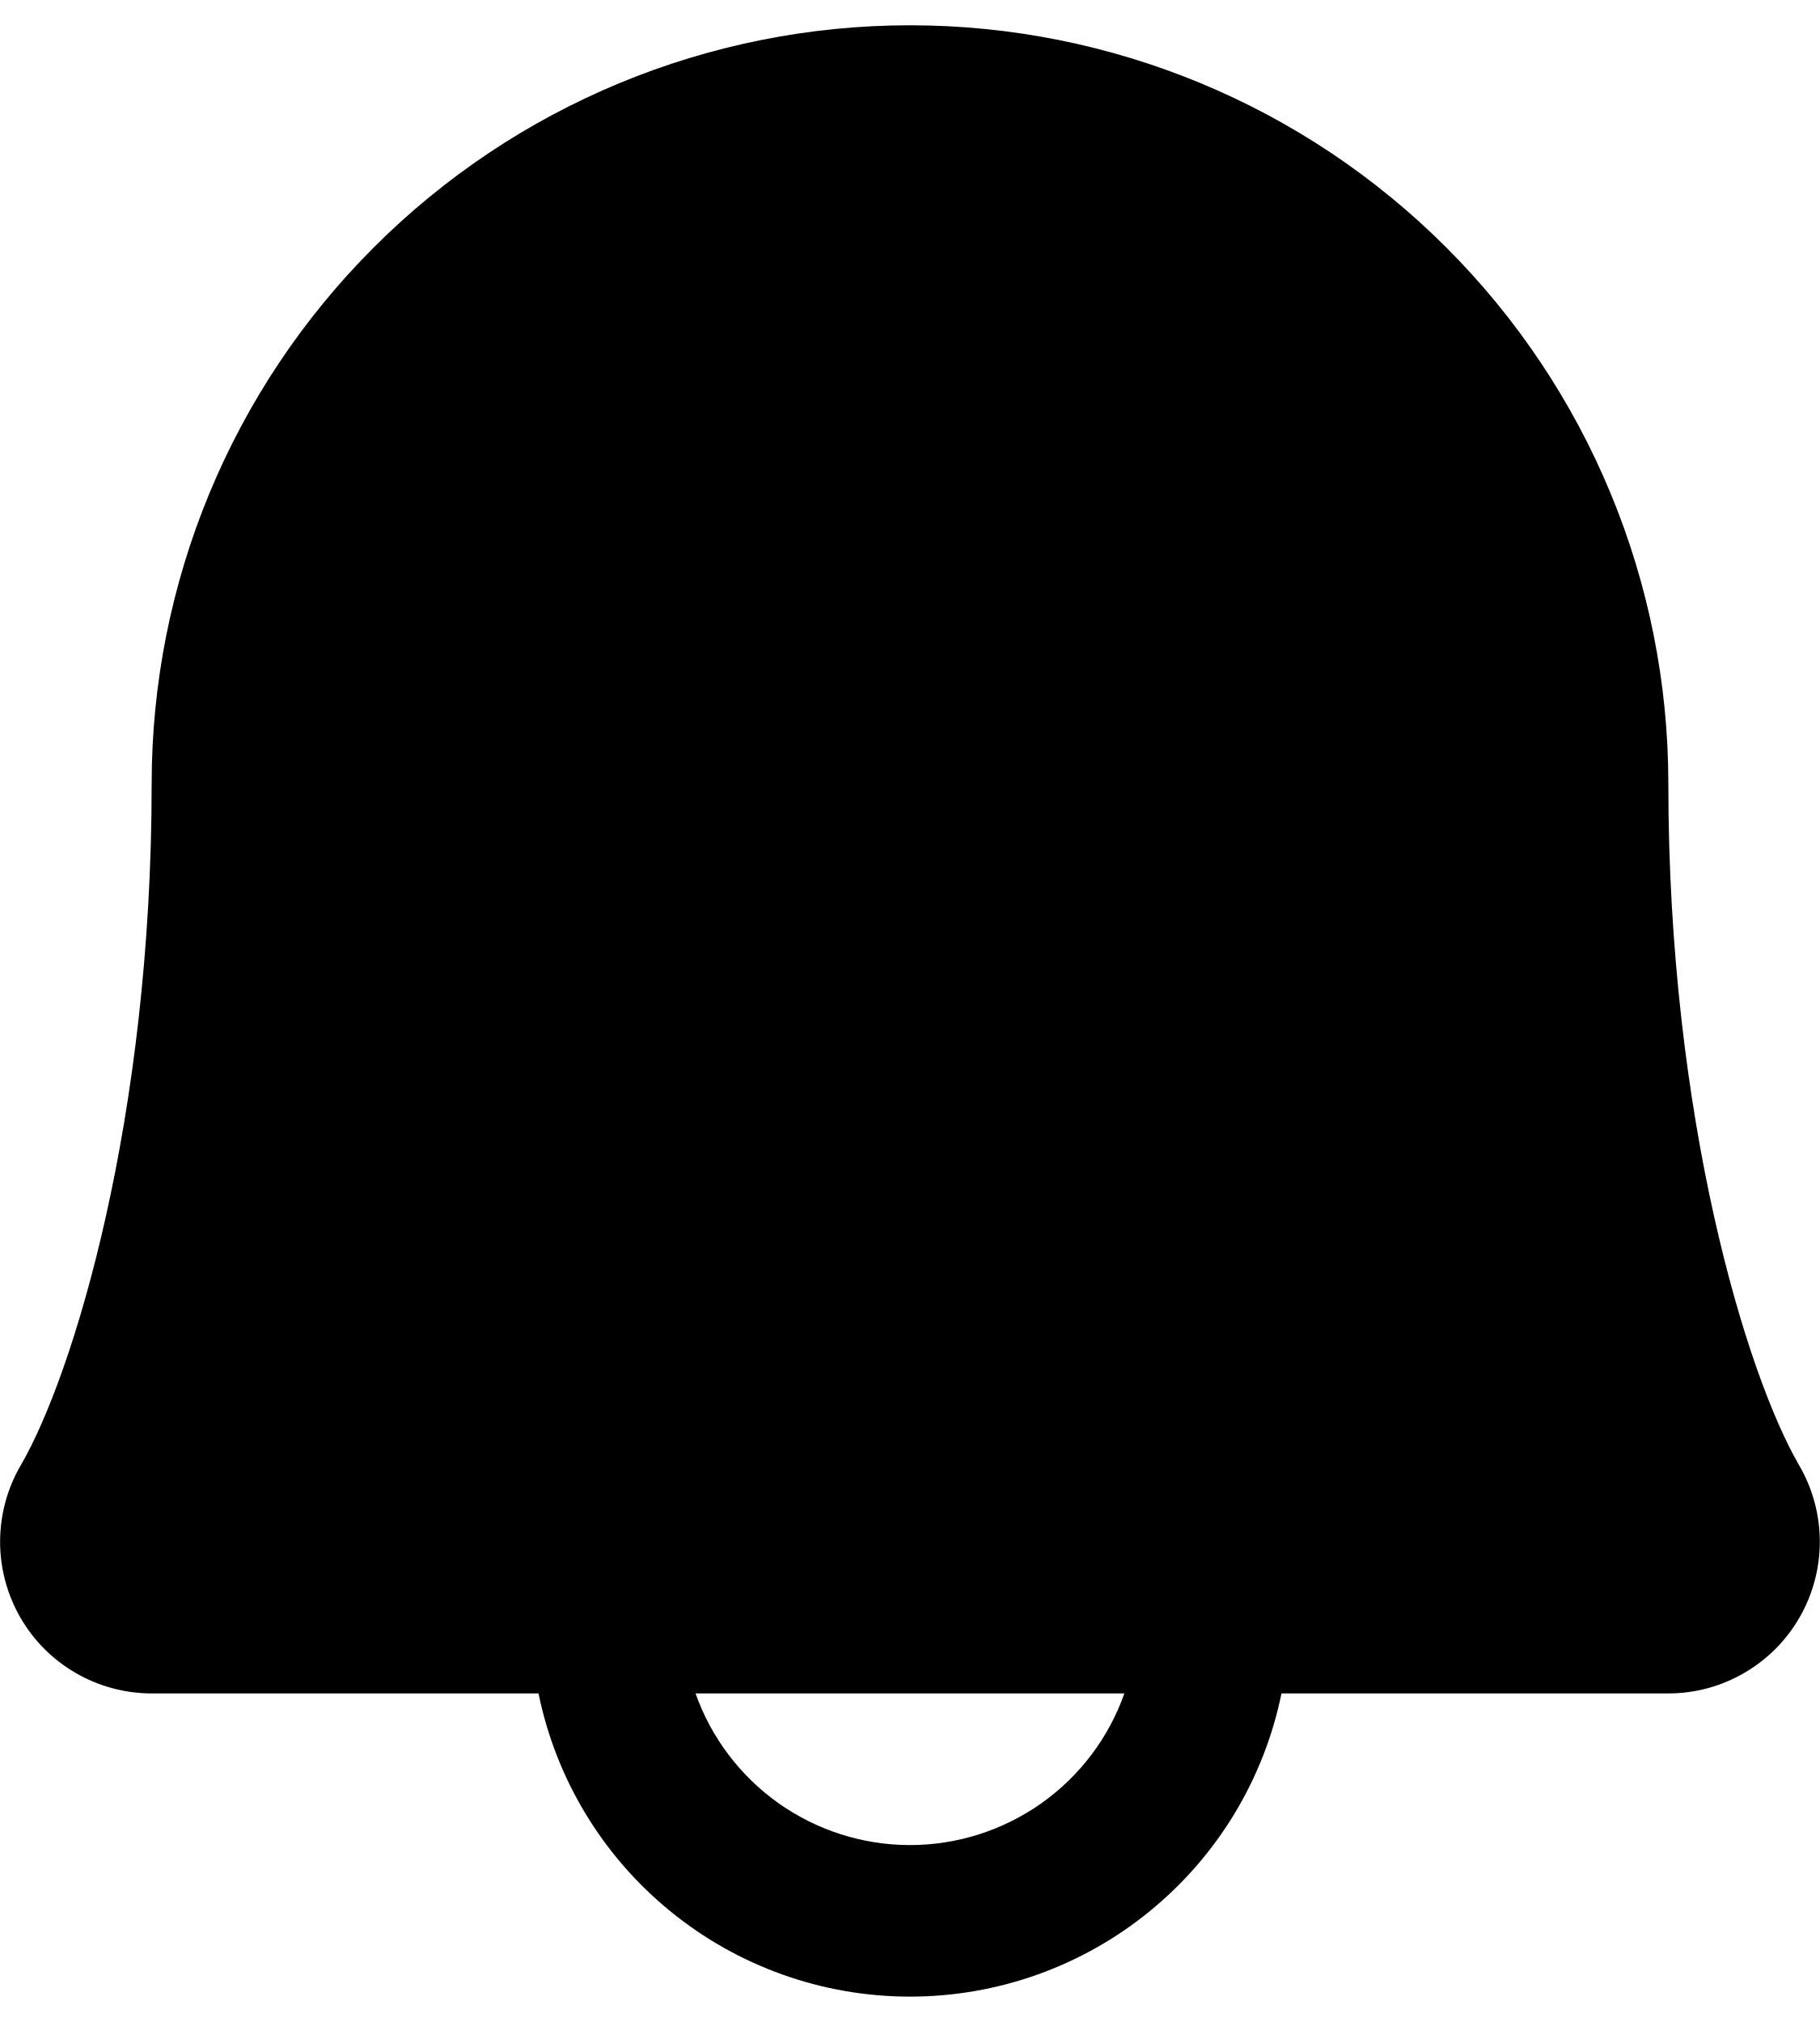
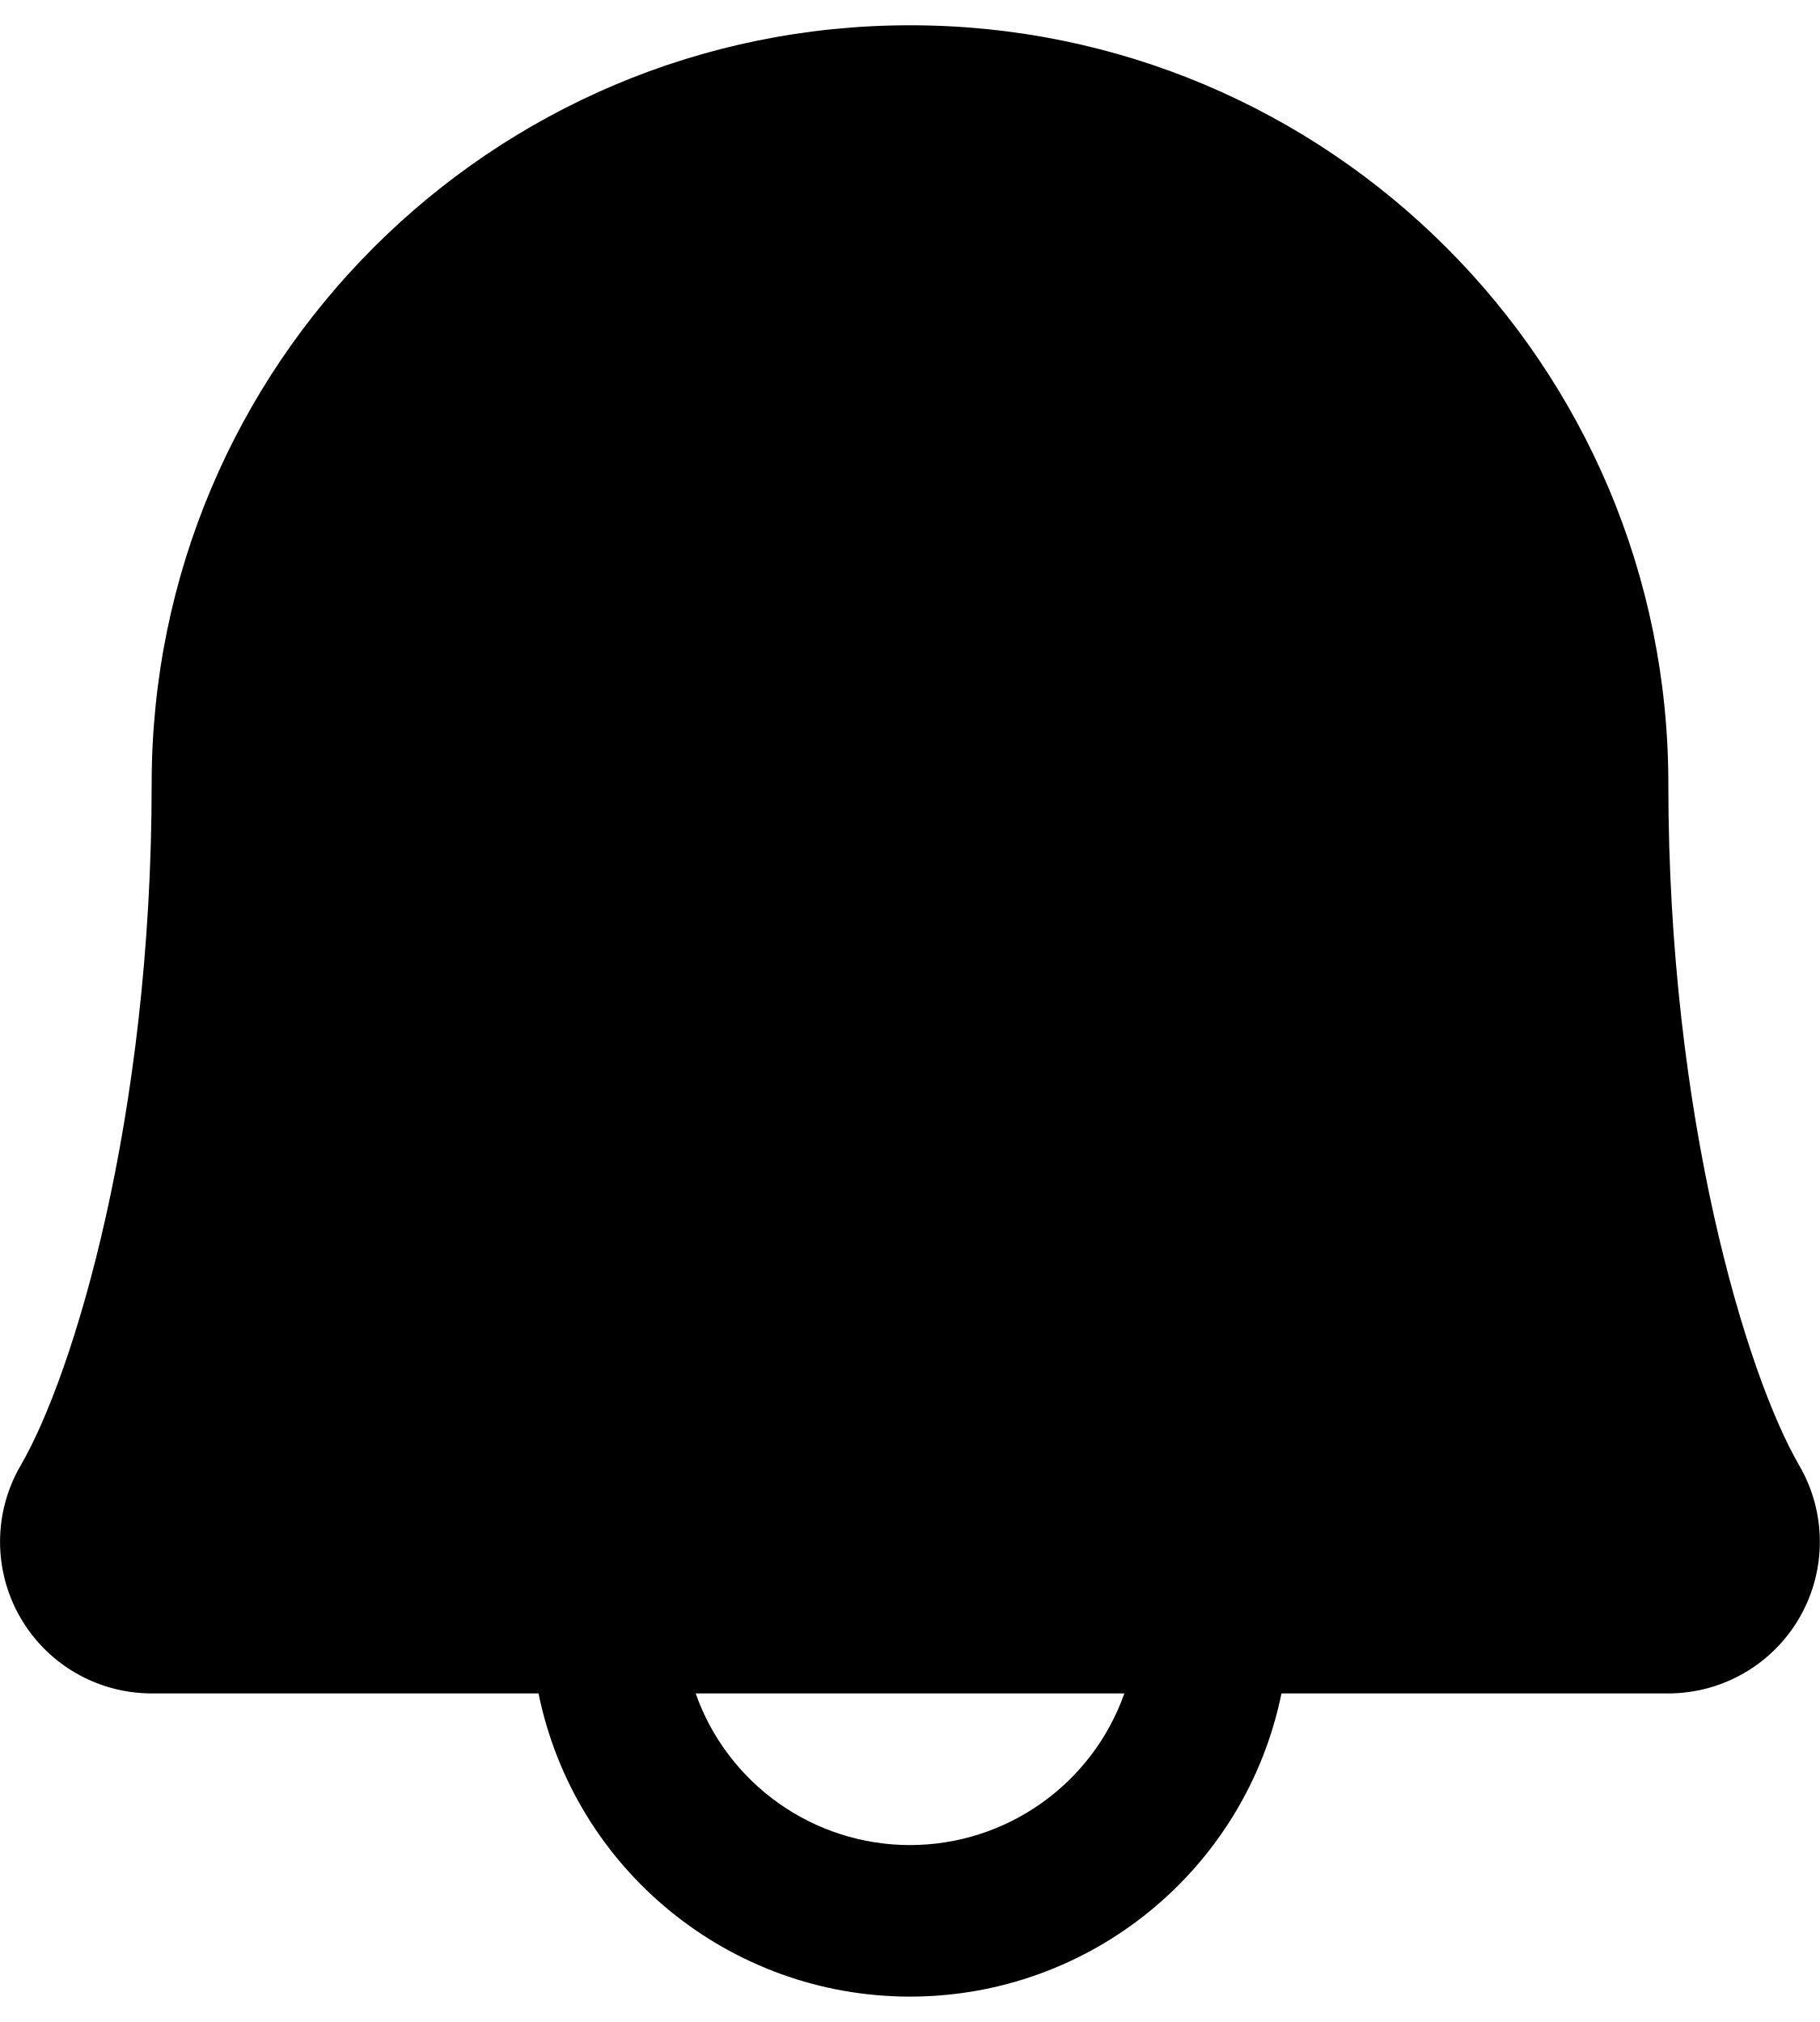
<svg xmlns="http://www.w3.org/2000/svg" fill="currentColor" viewBox="0 0 18 20">
-   <path d="M17.794 14.494C17.273 13.598 16.5 11.062 16.5 7.75C16.5 5.761 15.71 3.853 14.303 2.447C12.897 1.04 10.989 0.25 9 0.25C7.011 0.25 5.103 1.04 3.697 2.447C2.29 3.853 1.5 5.761 1.5 7.75C1.5 11.063 0.726 13.598 0.205 14.494C0.072 14.722 0.002 14.981 0.001 15.245C7.99065e-05 15.509 0.069 15.768 0.2 15.997C0.331 16.226 0.521 16.416 0.749 16.548C0.977 16.68 1.236 16.75 1.5 16.75H5.326C5.499 17.597 5.959 18.358 6.629 18.904C7.298 19.451 8.136 19.749 9 19.749C9.864 19.749 10.702 19.451 11.371 18.904C12.041 18.358 12.501 17.597 12.674 16.75H16.5C16.764 16.75 17.023 16.68 17.251 16.547C17.479 16.415 17.668 16.225 17.799 15.996C17.93 15.768 17.999 15.508 17.998 15.245C17.997 14.981 17.927 14.722 17.794 14.494ZM9 18.25C8.535 18.25 8.081 18.105 7.701 17.837C7.322 17.568 7.034 17.189 6.879 16.75H11.12C10.966 17.189 10.678 17.568 10.299 17.837C9.919 18.105 9.465 18.25 9 18.25Z" />
+   <path d="M17.794 14.494c-.52-.896-1.294-3.432-1.294-6.744a7.5 7.5 0 0 0-15 0c0 3.313-.774 5.848-1.295 6.744A1.5 1.5 0 0 0 1.5 16.75h3.826a3.75 3.75 0 0 0 7.348 0H16.5a1.5 1.5 0 0 0 1.294-2.256ZM9 18.25a2.25 2.25 0 0 1-2.12-1.5h4.24A2.25 2.25 0 0 1 9 18.25Z" />
</svg>
